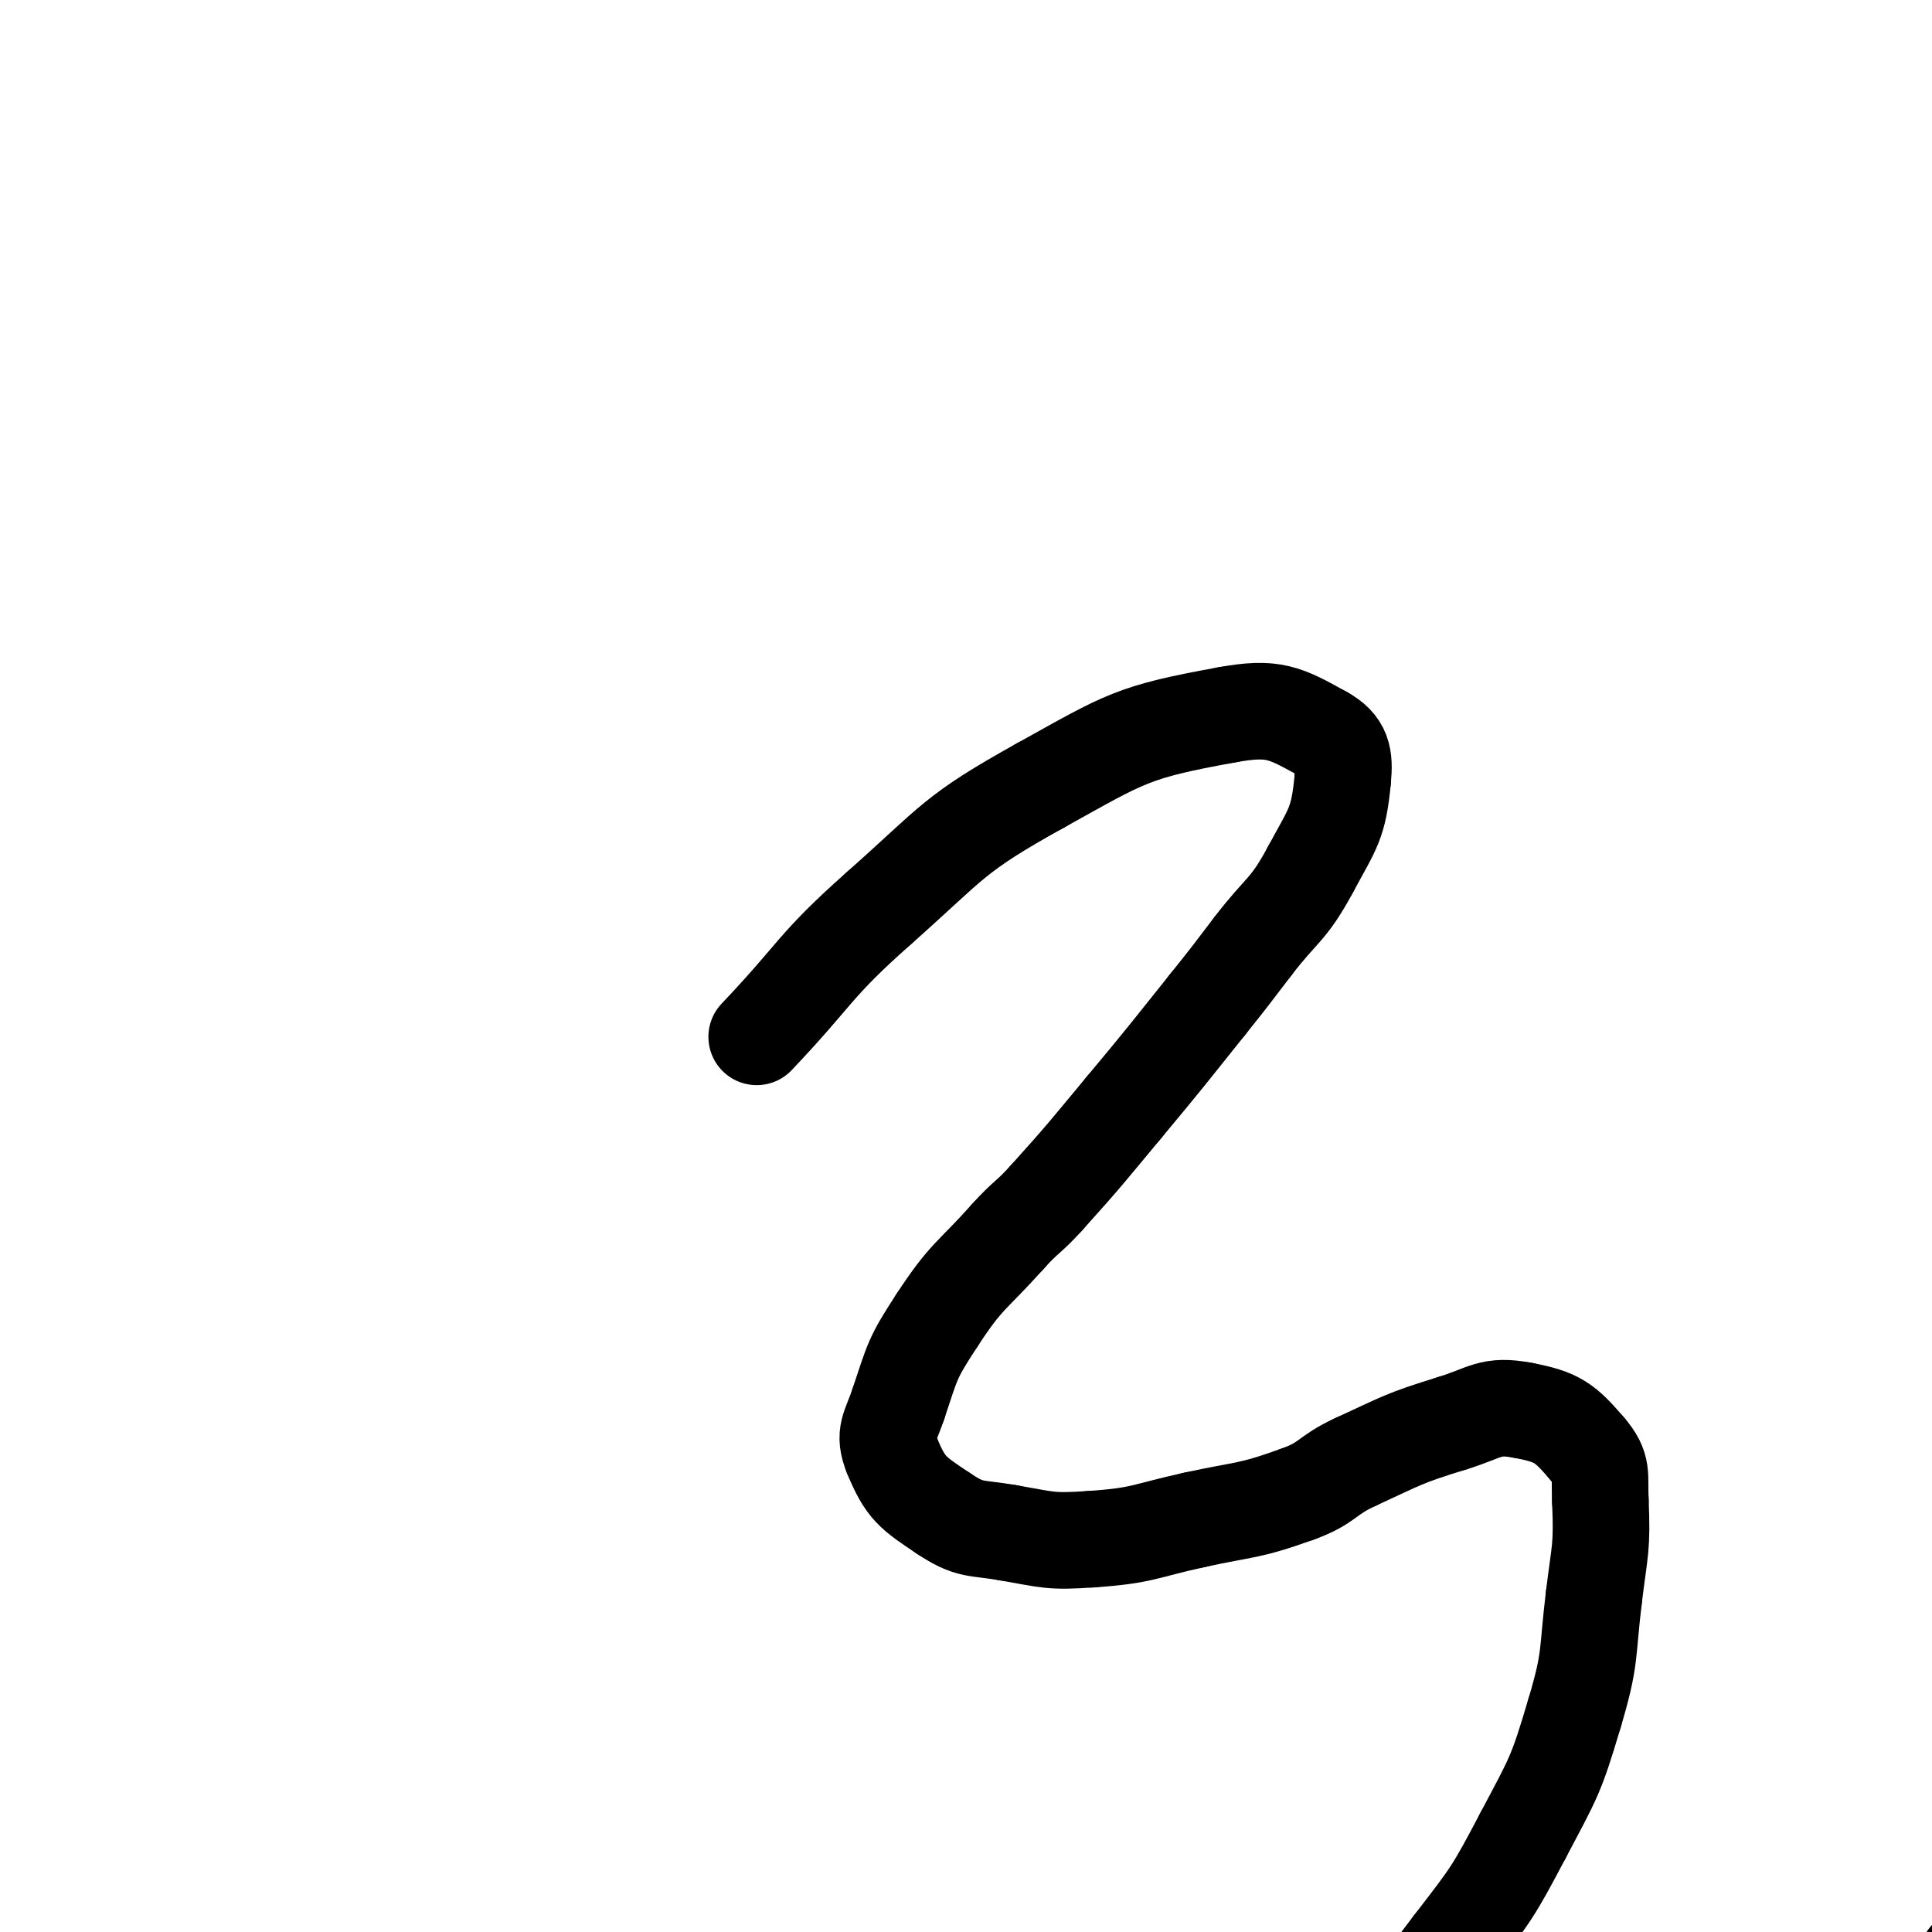
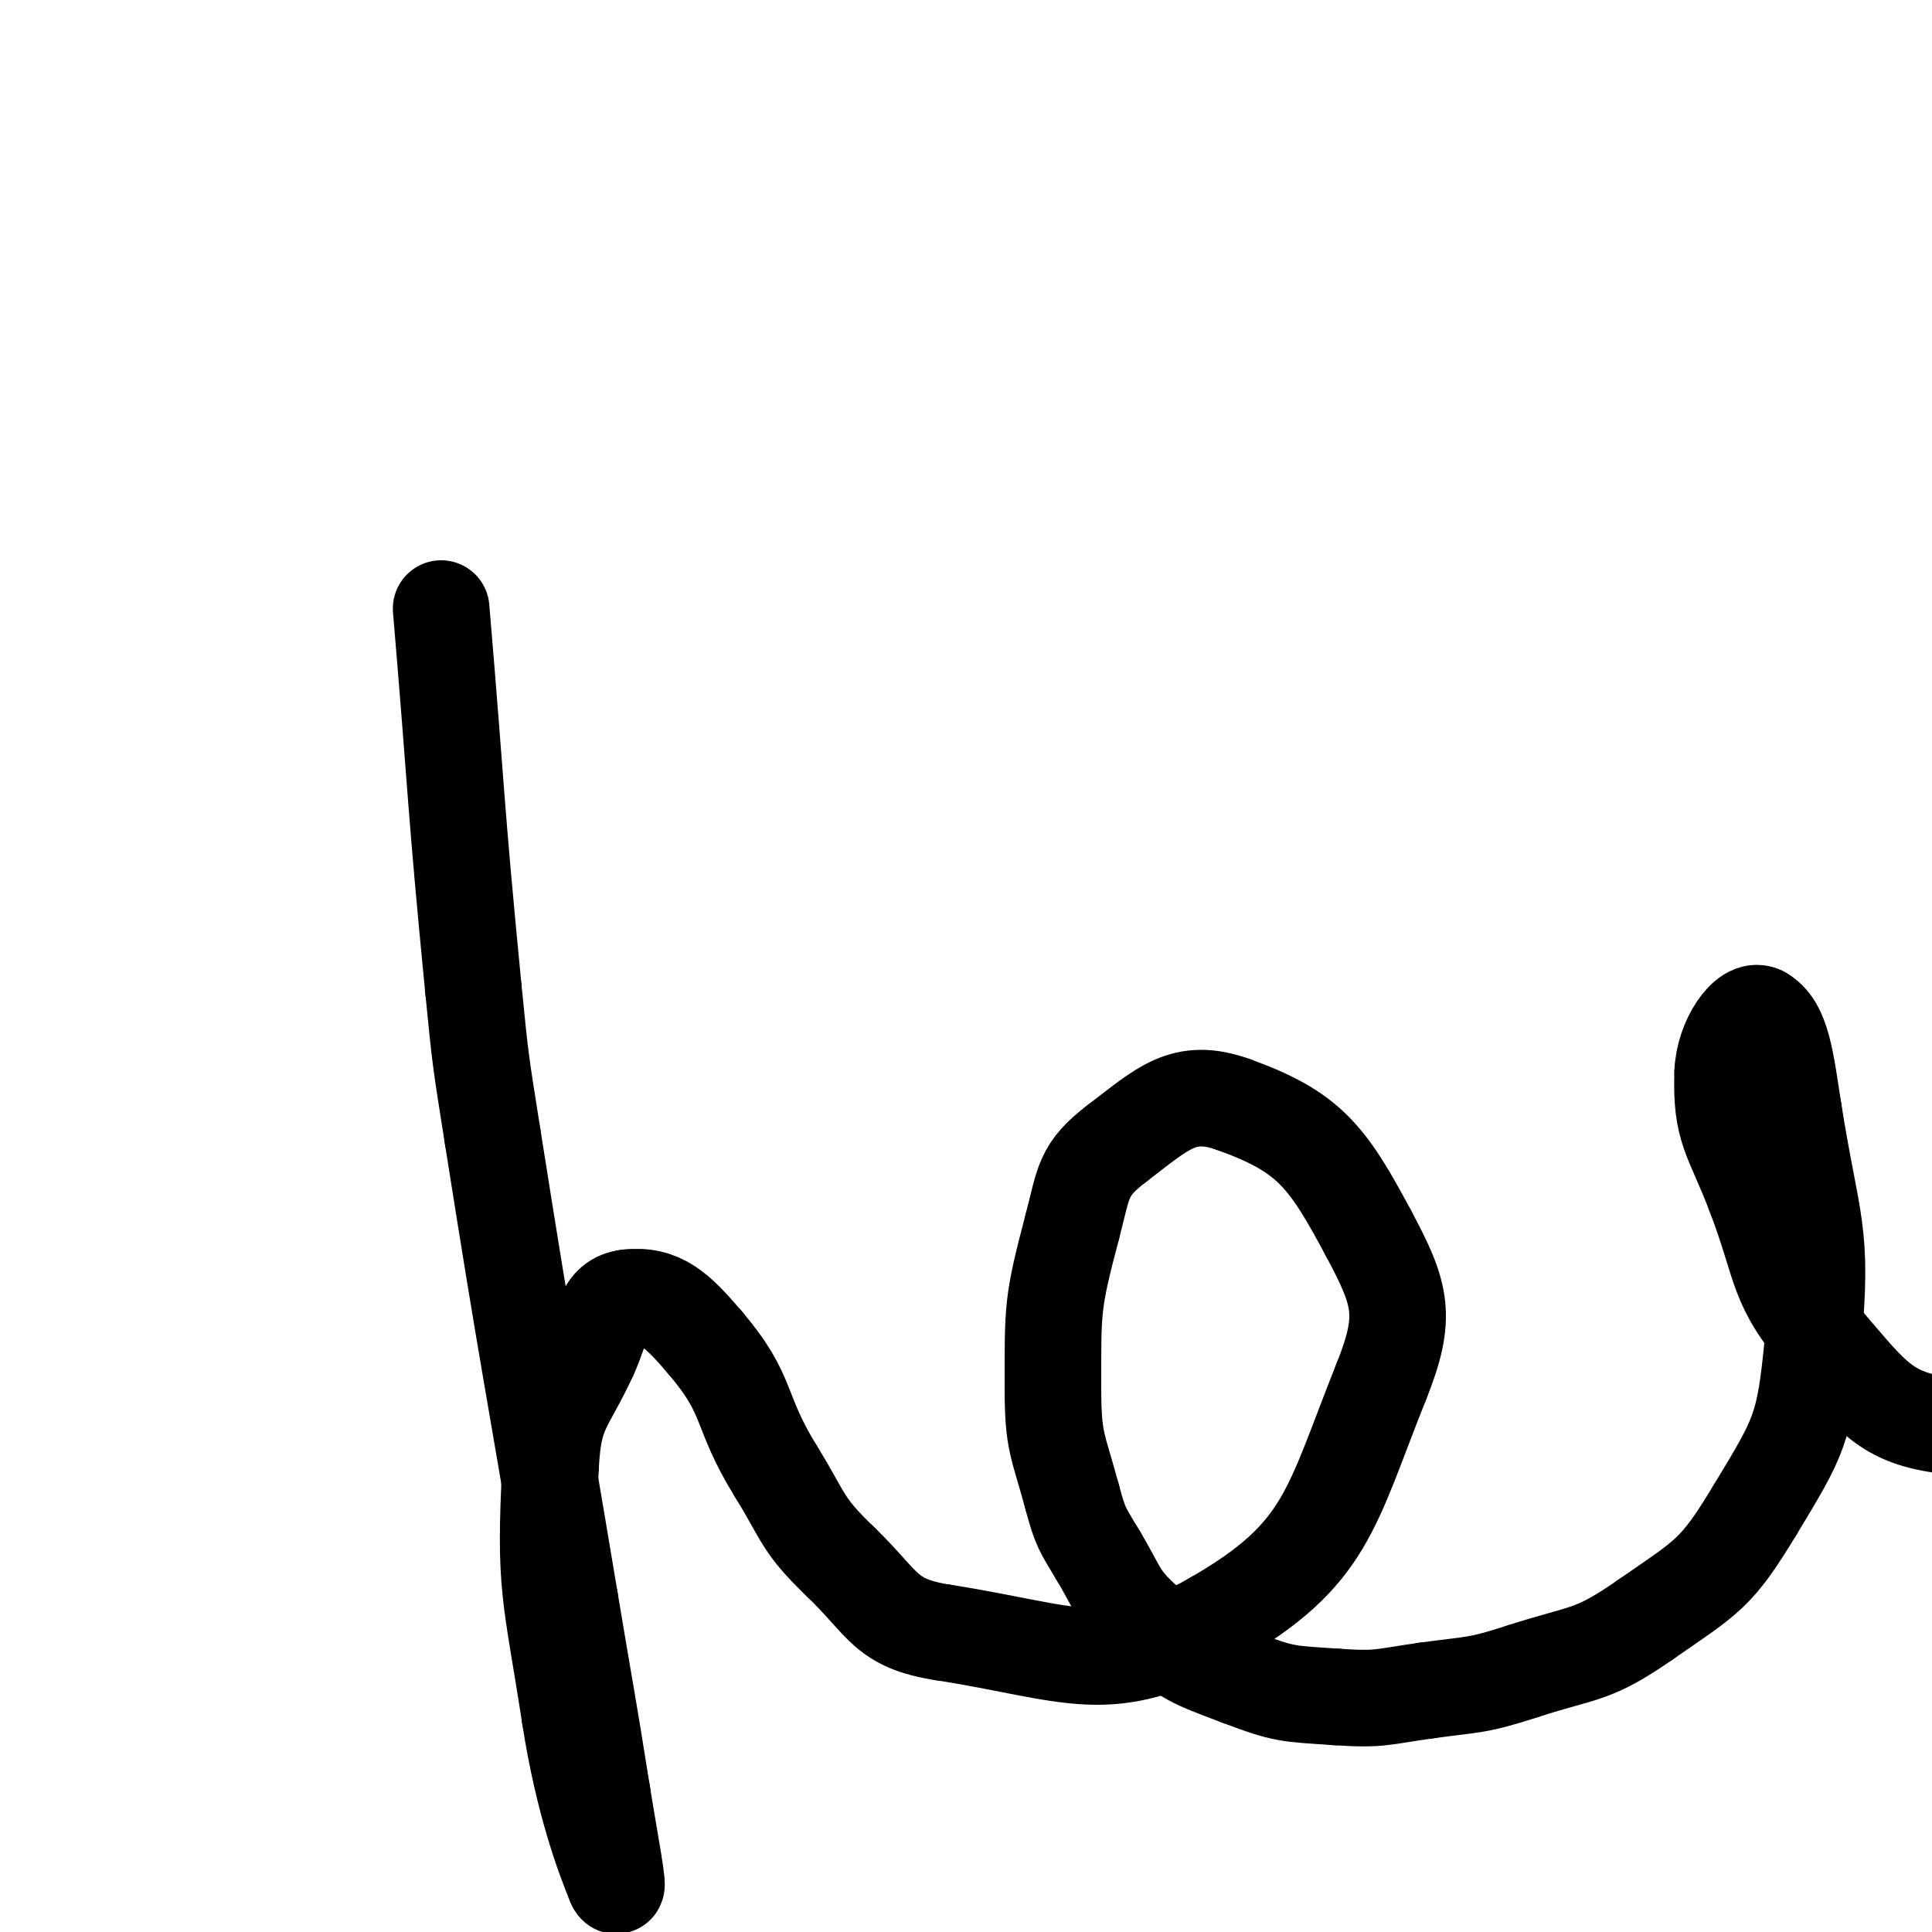
<svg xmlns="http://www.w3.org/2000/svg" viewBox="0 0 200 200" width="200" height="200">
-   <path d="M 78.333,107.333 C 84.667,100.667 84.141,100.080 91.000,94.000" stroke-width="4.435" stroke="black" fill="none" stroke-linecap="round" style="stroke-width:10;" />
-   <path d="M 91.000,94.000 C 98.808,87.080 98.611,86.364 107.667,81.333" stroke-width="4.176" stroke="black" fill="none" stroke-linecap="round" style="stroke-width:10;" />
-   <path d="M 107.667,81.333 C 116.611,76.364 117.178,75.786 127.000,74.000" stroke-width="4.459" stroke="black" fill="none" stroke-linecap="round" style="stroke-width:10;" />
-   <path d="M 127.000,74.000 C 131.844,73.119 132.994,73.775 137.000,76.000" stroke-width="4.937" stroke="black" fill="none" stroke-linecap="round" style="stroke-width:10;" />
-   <path d="M 137.000,76.000 C 138.994,77.108 139.226,78.295 139.000,80.667" stroke-width="5.235" stroke="black" fill="none" stroke-linecap="round" style="stroke-width:10;" />
-   <path d="M 139.000,80.667 C 138.559,85.295 137.990,85.686 135.667,90.000" stroke-width="5.016" stroke="black" fill="none" stroke-linecap="round" style="stroke-width:10;" />
-   <path d="M 135.667,90.000 C 133.323,94.353 132.697,94.023 129.667,98.000" stroke-width="4.590" stroke="black" fill="none" stroke-linecap="round" style="stroke-width:10;" />
-   <path d="M 129.667,98.000 C 127.363,101.023 127.374,101.032 125.000,104.000" stroke-width="4.393" stroke="black" fill="none" stroke-linecap="round" style="stroke-width:10;" />
-   <path d="M 125.000,104.000 C 120.707,109.366 120.732,109.388 116.333,114.667" stroke-width="4.265" stroke="black" fill="none" stroke-linecap="round" style="stroke-width:10;" />
-   <path d="M 116.333,114.667 C 112.399,119.388 112.442,119.434 108.333,124.000" stroke-width="4.255" stroke="black" fill="none" stroke-linecap="round" style="stroke-width:10;" />
-   <path d="M 108.333,124.000 C 106.442,126.101 106.218,125.894 104.333,128.000" stroke-width="4.524" stroke="black" fill="none" stroke-linecap="round" style="stroke-width:10;" />
-   <path d="M 104.333,128.000 C 100.551,132.227 100.078,131.958 97.000,136.667" stroke-width="4.649" stroke="black" fill="none" stroke-linecap="round" style="stroke-width:10;" />
-   <path d="M 97.000,136.667 C 94.412,140.625 94.493,140.855 93.000,145.333" stroke-width="4.740" stroke="black" fill="none" stroke-linecap="round" style="stroke-width:10;" />
-   <path d="M 93.000,145.333 C 92.159,147.855 91.398,148.394 92.333,150.667" stroke-width="5.054" stroke="black" fill="none" stroke-linecap="round" style="stroke-width:10;" />
-   <path d="M 92.333,150.667 C 93.731,154.061 94.453,154.524 97.667,156.667" stroke-width="5.021" stroke="black" fill="none" stroke-linecap="round" style="stroke-width:10;" />
-   <path d="M 97.667,156.667 C 100.453,158.524 100.924,158.074 104.333,158.667" stroke-width="4.786" stroke="black" fill="none" stroke-linecap="round" style="stroke-width:10;" />
-   <path d="M 104.333,158.667 C 108.591,159.407 108.701,159.630 113.000,159.333" stroke-width="4.567" stroke="black" fill="none" stroke-linecap="round" style="stroke-width:10;" />
-   <path d="M 113.000,159.333 C 118.368,158.963 118.368,158.492 123.667,157.333" stroke-width="4.466" stroke="black" fill="none" stroke-linecap="round" style="stroke-width:10;" />
-   <path d="M 123.667,157.333 C 129.035,156.159 129.203,156.514 134.333,154.667" stroke-width="4.355" stroke="black" fill="none" stroke-linecap="round" style="stroke-width:10;" />
-   <path d="M 134.333,154.667 C 137.536,153.514 137.219,152.761 140.333,151.333" stroke-width="4.578" stroke="black" fill="none" stroke-linecap="round" style="stroke-width:10;" />
-   <path d="M 140.333,151.333 C 145.219,149.094 145.211,148.909 150.333,147.333" stroke-width="4.421" stroke="black" fill="none" stroke-linecap="round" style="stroke-width:10;" />
-   <path d="M 150.333,147.333 C 153.878,146.243 154.240,145.347 157.667,146.000" stroke-width="4.819" stroke="black" fill="none" stroke-linecap="round" style="stroke-width:10;" />
-   <path d="M 157.667,146.000 C 161.240,146.681 161.990,147.266 164.333,150.000" stroke-width="5.113" stroke="black" fill="none" stroke-linecap="round" style="stroke-width:10;" />
-   <path d="M 164.333,150.000 C 165.990,151.933 165.549,152.618 165.667,155.333" stroke-width="5.119" stroke="black" fill="none" stroke-linecap="round" style="stroke-width:10;" />
-   <path d="M 165.667,155.333 C 165.882,160.284 165.602,160.365 165.000,165.333" stroke-width="4.614" stroke="black" fill="none" stroke-linecap="round" style="stroke-width:10;" />
-   <path d="M 165.000,165.333 C 164.269,171.365 164.722,171.542 163.000,177.333" stroke-width="4.380" stroke="black" fill="none" stroke-linecap="round" style="stroke-width:10;" />
-   <path d="M 163.000,177.333 C 161.055,183.876 160.862,183.946 157.667,190.000" stroke-width="4.059" stroke="black" fill="none" stroke-linecap="round" style="stroke-width:10;" />
-   <path d="M 157.667,190.000 C 154.528,195.946 154.439,195.996 150.333,201.333" stroke-width="4.059" stroke="black" fill="none" stroke-linecap="round" style="stroke-width:10;" />
-   <path d="M 150.333,201.333 C 144.439,208.996 144.923,209.733 137.667,216.000" stroke-width="3.866" stroke="black" fill="none" stroke-linecap="round" style="stroke-width:10;" />
-   <path d="M 137.667,216.000 C 130.257,222.399 129.785,222.381 121.000,226.667" stroke-width="3.980" stroke="black" fill="none" stroke-linecap="round" style="stroke-width:10;" />
-   <path d="M 121.000,226.667 C 116.119,229.048 115.732,228.403 110.333,229.333" stroke-width="3.928" stroke="black" fill="none" stroke-linecap="round" style="stroke-width:10;" />
-   <path d="M 110.333,229.333 C 106.065,230.069 105.990,230.144 101.667,230.000" stroke-width="4.512" stroke="black" fill="none" stroke-linecap="round" style="stroke-width:10;" />
-   <path d="M 101.667,230.000 C 95.990,229.811 95.580,230.476 90.333,228.667" stroke-width="4.509" stroke="black" fill="none" stroke-linecap="round" style="stroke-width:10;" />
-   <path d="M 90.333,228.667 C 85.913,227.142 86.111,226.271 82.333,223.333" stroke-width="4.673" stroke="black" fill="none" stroke-linecap="round" style="stroke-width:10;" />
-   <path d="M 82.333,223.333 C 80.111,221.605 79.363,218.990 78.333,219.333" stroke-width="5.033" stroke="black" fill="none" stroke-linecap="round" style="stroke-width:10;" />
-   <path d="M 78.333,219.333 C 77.363,219.657 77.365,222.247 78.333,224.667" stroke-width="5.204" stroke="black" fill="none" stroke-linecap="round" style="stroke-width:10;" />
-   <path d="M 78.333,224.667 C 81.365,232.247 81.867,232.314 86.333,239.333" stroke-width="3.978" stroke="black" fill="none" stroke-linecap="round" style="stroke-width:10;" />
-   <path d="M 86.333,239.333 C 88.867,243.314 88.632,243.829 92.333,246.667" stroke-width="4.225" stroke="black" fill="none" stroke-linecap="round" style="stroke-width:10;" />
-   <path d="M 92.333,246.667 C 98.632,251.496 99.076,251.229 106.333,254.667" stroke-width="3.956" stroke="black" fill="none" stroke-linecap="round" style="stroke-width:10;" />
-   <path d="M 106.333,254.667 C 111.743,257.229 111.857,257.214 117.667,258.667" stroke-width="4.094" stroke="black" fill="none" stroke-linecap="round" style="stroke-width:10;" />
-   <path d="M 117.667,258.667 C 125.190,260.548 125.282,260.598 133.000,261.333" stroke-width="4.021" stroke="black" fill="none" stroke-linecap="round" style="stroke-width:10;" />
-   <path d="M 133.000,261.333 C 139.282,261.932 139.388,261.887 145.667,261.333" stroke-width="3.975" stroke="black" fill="none" stroke-linecap="round" style="stroke-width:10;" />
-   <path d="M 145.667,261.333 C 150.721,260.887 150.690,260.439 155.667,259.333" stroke-width="4.128" stroke="black" fill="none" stroke-linecap="round" style="stroke-width:10;" />
-   <path d="M 155.667,259.333 C 162.690,257.773 162.801,258.080 169.667,256.000" stroke-width="4.205" stroke="black" fill="none" stroke-linecap="round" style="stroke-width:10;" />
-   <path d="M 169.667,256.000 C 173.801,254.747 174.115,255.035 177.667,252.667" stroke-width="4.185" stroke="black" fill="none" stroke-linecap="round" style="stroke-width:10;" />
-   <path d="M 177.667,252.667 C 182.115,249.701 181.733,249.070 185.667,245.333" stroke-width="4.334" stroke="black" fill="none" stroke-linecap="round" style="stroke-width:10;" />
-   <path d="M 185.667,245.333 C 188.400,242.736 188.595,242.886 191.000,240.000" stroke-width="4.519" stroke="black" fill="none" stroke-linecap="round" style="stroke-width:10;" />
-   <path d="M 191.000,240.000 C 193.595,236.886 193.551,236.796 195.667,233.333" stroke-width="4.583" stroke="black" fill="none" stroke-linecap="round" style="stroke-width:10;" />
-   <path d="M 195.667,233.333 C 197.217,230.796 197.201,230.750 198.333,228.000" stroke-width="4.621" stroke="black" fill="none" stroke-linecap="round" style="stroke-width:10;" />
-   <path d="M 198.333,228.000 C 199.534,225.083 199.381,225.015 200.333,222.000" stroke-width="4.706" stroke="black" fill="none" stroke-linecap="round" style="stroke-width:10;" />
-   <path d="M 200.333,222.000 C 201.381,218.682 201.581,218.719 202.333,215.333" stroke-width="4.740" stroke="black" fill="none" stroke-linecap="round" style="stroke-width:10;" />
-   <path d="M 202.333,215.333 C 202.914,212.719 202.719,212.672 203.000,210.000" stroke-width="4.891" stroke="black" fill="none" stroke-linecap="round" style="stroke-width:10;" />
-   <path d="M 203.000,210.000 C 203.385,206.339 203.473,206.340 203.667,202.667" stroke-width="4.871" stroke="black" fill="none" stroke-linecap="round" style="stroke-width:10;" />
+   <path d="M 45.667,63.000 C 47.333,82.667 47.084,82.694 49.000,102.333" stroke-width="1.125" stroke="black" fill="none" stroke-linecap="round" style="stroke-width:10;" />
+   <path d="M 49.000,102.333 C 49.751,110.027 49.794,110.031 51.000,117.667" stroke-width="1.921" stroke="black" fill="none" stroke-linecap="round" style="stroke-width:10;" />
+   <path d="M 51.000,117.667 C 54.794,141.697 55.000,141.667 59.000,165.667" stroke-width="3.039" stroke="black" fill="none" stroke-linecap="round" style="stroke-width:10;" />
+   <path d="M 59.000,165.667 C 60.667,175.667 60.741,175.655 62.333,185.667" stroke-width="3.850" stroke="black" fill="none" stroke-linecap="round" style="stroke-width:10;" />
+   <path d="M 62.333,185.667 C 63.074,190.322 64.241,196.377 63.667,195.000" stroke-width="4.646" stroke="black" fill="none" stroke-linecap="round" style="stroke-width:10;" />
+   <path d="M 63.667,195.000 C 62.574,192.377 60.359,186.500 59.000,177.667" stroke-width="4.843" stroke="black" fill="none" stroke-linecap="round" style="stroke-width:10;" />
+   <path d="M 59.000,177.667 C 57.026,164.834 56.315,164.444 57.000,151.667" stroke-width="3.979" stroke="black" fill="none" stroke-linecap="round" style="stroke-width:10;" />
+   <path d="M 57.000,151.667 C 57.315,145.778 58.500,145.750 61.000,140.333" stroke-width="4.432" stroke="black" fill="none" stroke-linecap="round" style="stroke-width:10;" />
+   <path d="M 61.000,140.333 C 62.500,137.083 62.373,134.625 65.000,134.333" stroke-width="4.823" stroke="black" fill="none" stroke-linecap="round" style="stroke-width:10;" />
+   <path d="M 65.000,134.333 C 68.373,133.959 70.099,135.595 73.000,139.000" stroke-width="5.123" stroke="black" fill="none" stroke-linecap="round" style="stroke-width:10;" />
+   <path d="M 73.000,139.000 C 77.766,144.595 76.342,145.871 80.333,152.333" stroke-width="4.625" stroke="black" fill="none" stroke-linecap="round" style="stroke-width:10;" />
+   <path d="M 80.333,152.333 C 83.342,157.204 82.928,157.752 87.000,161.667" stroke-width="4.800" stroke="black" fill="none" stroke-linecap="round" style="stroke-width:10;" />
+   <path d="M 87.000,161.667 C 91.595,166.085 91.559,168.052 97.667,169.000" stroke-width="4.817" stroke="black" fill="none" stroke-linecap="round" style="stroke-width:10;" />
+   <path d="M 97.667,169.000 C 110.893,171.052 114.746,173.930 125.667,167.667" stroke-width="4.783" stroke="black" fill="none" stroke-linecap="round" style="stroke-width:10;" />
+   <path d="M 125.667,167.667 C 137.412,160.930 137.704,156.240 143.000,143.000" stroke-width="4.694" stroke="black" fill="none" stroke-linecap="round" style="stroke-width:10;" />
+   <path d="M 143.000,143.000 C 145.704,136.240 145.065,134.020 141.667,127.667" stroke-width="4.704" stroke="black" fill="none" stroke-linecap="round" style="stroke-width:10;" />
+   <path d="M 141.667,127.667 C 137.398,119.686 135.525,117.154 127.667,114.333" stroke-width="4.865" stroke="black" fill="none" stroke-linecap="round" style="stroke-width:10;" />
+   <path d="M 127.667,114.333 C 122.525,112.488 120.353,114.772 115.667,118.333" stroke-width="4.865" stroke="black" fill="none" stroke-linecap="round" style="stroke-width:10;" />
+   <path d="M 115.667,118.333 C 112.020,121.105 112.232,122.318 111.000,127.000" stroke-width="4.688" stroke="black" fill="none" stroke-linecap="round" style="stroke-width:10;" />
+   <path d="M 111.000,127.000 C 108.899,134.985 109.000,135.361 109.000,143.667" stroke-width="4.544" stroke="black" fill="none" stroke-linecap="round" style="stroke-width:10;" />
+   <path d="M 109.000,143.667 C 109.000,149.361 109.514,149.482 111.000,155.000" stroke-width="4.619" stroke="black" fill="none" stroke-linecap="round" style="stroke-width:10;" />
+   <path d="M 111.000,155.000 C 111.848,158.148 111.987,158.200 113.667,161.000" stroke-width="4.882" stroke="black" fill="none" stroke-linecap="round" style="stroke-width:10;" />
+   <path d="M 113.667,161.000 C 115.987,164.867 115.645,165.435 119.000,168.333" stroke-width="4.752" stroke="black" fill="none" stroke-linecap="round" style="stroke-width:10;" />
+   <path d="M 119.000,168.333 C 122.978,171.769 123.373,171.785 128.333,173.667" stroke-width="4.719" stroke="black" fill="none" stroke-linecap="round" style="stroke-width:10;" />
+   <path d="M 128.333,173.667 C 133.039,175.452 133.292,175.319 138.333,175.667" stroke-width="4.756" stroke="black" fill="none" stroke-linecap="round" style="stroke-width:10;" />
+   <path d="M 138.333,175.667 C 142.959,175.986 143.041,175.638 147.667,175.000" stroke-width="4.792" stroke="black" fill="none" stroke-linecap="round" style="stroke-width:10;" />
+   <path d="M 147.667,175.000 C 152.708,174.305 152.839,174.562 157.667,173.000" stroke-width="4.841" stroke="black" fill="none" stroke-linecap="round" style="stroke-width:10;" />
+   <path d="M 157.667,173.000 C 164.173,170.895 164.794,171.514 170.333,167.667" stroke-width="4.682" stroke="black" fill="none" stroke-linecap="round" style="stroke-width:10;" />
+   <path d="M 170.333,167.667 C 176.794,163.180 177.625,163.017 181.667,156.333" stroke-width="4.531" stroke="black" fill="none" stroke-linecap="round" style="stroke-width:10;" />
+   <path d="M 181.667,156.333 C 186.292,148.684 186.802,147.935 187.667,139.000" stroke-width="4.429" stroke="black" fill="none" stroke-linecap="round" style="stroke-width:10;" />
+   <path d="M 187.667,139.000 C 188.802,127.268 187.522,126.825 185.667,115.000" stroke-width="4.456" stroke="black" fill="none" stroke-linecap="round" style="stroke-width:10;" />
+   <path d="M 185.667,115.000 C 184.855,109.825 184.511,106.188 182.333,105.000" stroke-width="4.762" stroke="black" fill="none" stroke-linecap="round" style="stroke-width:10;" />
+   <path d="M 182.333,105.000 C 180.844,104.188 178.452,107.686 178.333,111.000" stroke-width="5.209" stroke="black" fill="none" stroke-linecap="round" style="stroke-width:10;" />
+   <path d="M 178.333,111.000 C 178.118,117.019 179.345,117.574 181.667,123.667" stroke-width="4.790" stroke="black" fill="none" stroke-linecap="round" style="stroke-width:10;" />
+   <path d="M 181.667,123.667 C 184.679,131.574 183.661,132.800 189.000,139.000" stroke-width="4.749" stroke="black" fill="none" stroke-linecap="round" style="stroke-width:10;" />
+   <path d="M 189.000,139.000 C 193.995,144.800 195.321,146.999 202.333,147.667" stroke-width="4.879" stroke="black" fill="none" stroke-linecap="round" style="stroke-width:10;" />
+   <path d="M 202.333,147.667 C 209.321,148.332 211.280,146.546 217.000,141.667" stroke-width="4.838" stroke="black" fill="none" stroke-linecap="round" style="stroke-width:10;" />
+   <path d="M 217.000,141.667 C 222.613,136.879 222.897,135.622 225.000,128.333" stroke-width="4.747" stroke="black" fill="none" stroke-linecap="round" style="stroke-width:10;" />
+   <path d="M 225.000,128.333 C 227.897,118.289 227.190,117.624 227.000,107.000" stroke-width="4.441" stroke="black" fill="none" stroke-linecap="round" style="stroke-width:10;" />
+   <path d="M 227.000,107.000 C 226.856,98.957 226.206,98.866 224.333,91.000" stroke-width="4.511" stroke="black" fill="none" stroke-linecap="round" style="stroke-width:10;" />
+   <path d="M 224.333,91.000 C 222.873,84.866 222.673,84.848 220.333,79.000" stroke-width="4.764" stroke="black" fill="none" stroke-linecap="round" style="stroke-width:10;" />
+   <path d="M 220.333,79.000 C 219.339,76.515 217.165,72.606 217.667,74.333" stroke-width="5.171" stroke="black" fill="none" stroke-linecap="round" style="stroke-width:10;" />
+   <path d="M 217.667,74.333 C 220.165,82.939 222.100,86.967 226.333,99.667" stroke-width="5.087" stroke="black" fill="none" stroke-linecap="round" style="stroke-width:10;" />
+   <path d="M 226.333,99.667 C 229.433,108.967 230.028,108.825 232.333,118.333" stroke-width="4.560" stroke="black" fill="none" stroke-linecap="round" style="stroke-width:10;" />
+   <path d="M 232.333,118.333 C 235.362,130.825 234.973,130.952 237.000,143.667" stroke-width="4.147" stroke="black" fill="none" stroke-linecap="round" style="stroke-width:10;" />
+   <path d="M 237.000,143.667 C 238.640,153.952 239.165,153.960 239.667,164.333" stroke-width="4.128" stroke="black" fill="none" stroke-linecap="round" style="stroke-width:10;" />
+   <path d="M 239.667,164.333 C 240.165,174.627 241.561,175.161 239.000,185.000" stroke-width="4.179" stroke="black" fill="none" stroke-linecap="round" style="stroke-width:10;" />
+   <path d="M 239.000,185.000 C 235.227,199.495 235.496,200.787 227.000,213.000" stroke-width="4.074" stroke="black" fill="none" stroke-linecap="round" style="stroke-width:10;" />
+   <path d="M 227.000,213.000 C 219.496,223.787 218.623,224.962 207.000,231.000" stroke-width="4.099" stroke="black" fill="none" stroke-linecap="round" style="stroke-width:10;" />
+   <path d="M 207.000,231.000 C 192.957,238.295 191.555,237.729 175.667,239.667" stroke-width="4.068" stroke="black" fill="none" stroke-linecap="round" style="stroke-width:10;" />
+   <path d="M 175.667,239.667 C 164.221,241.062 163.776,239.812 152.333,237.667" stroke-width="3.966" stroke="black" fill="none" stroke-linecap="round" style="stroke-width:10;" />
+   <path d="M 152.333,237.667 C 142.443,235.812 142.098,235.820 133.000,231.667" stroke-width="4.197" stroke="black" fill="none" stroke-linecap="round" style="stroke-width:10;" />
+   <path d="M 133.000,231.667 C 126.765,228.820 127.289,227.728 121.667,223.667" stroke-width="4.441" stroke="black" fill="none" stroke-linecap="round" style="stroke-width:10;" />
+   <path d="M 121.667,223.667 C 115.289,219.061 115.011,219.342 109.000,214.333" stroke-width="4.570" stroke="black" fill="none" stroke-linecap="round" style="stroke-width:10;" />
+   <path d="M 109.000,214.333 C 107.011,212.676 106.994,212.545 105.667,210.333" stroke-width="4.918" stroke="black" fill="none" stroke-linecap="round" style="stroke-width:10;" />
</svg>
